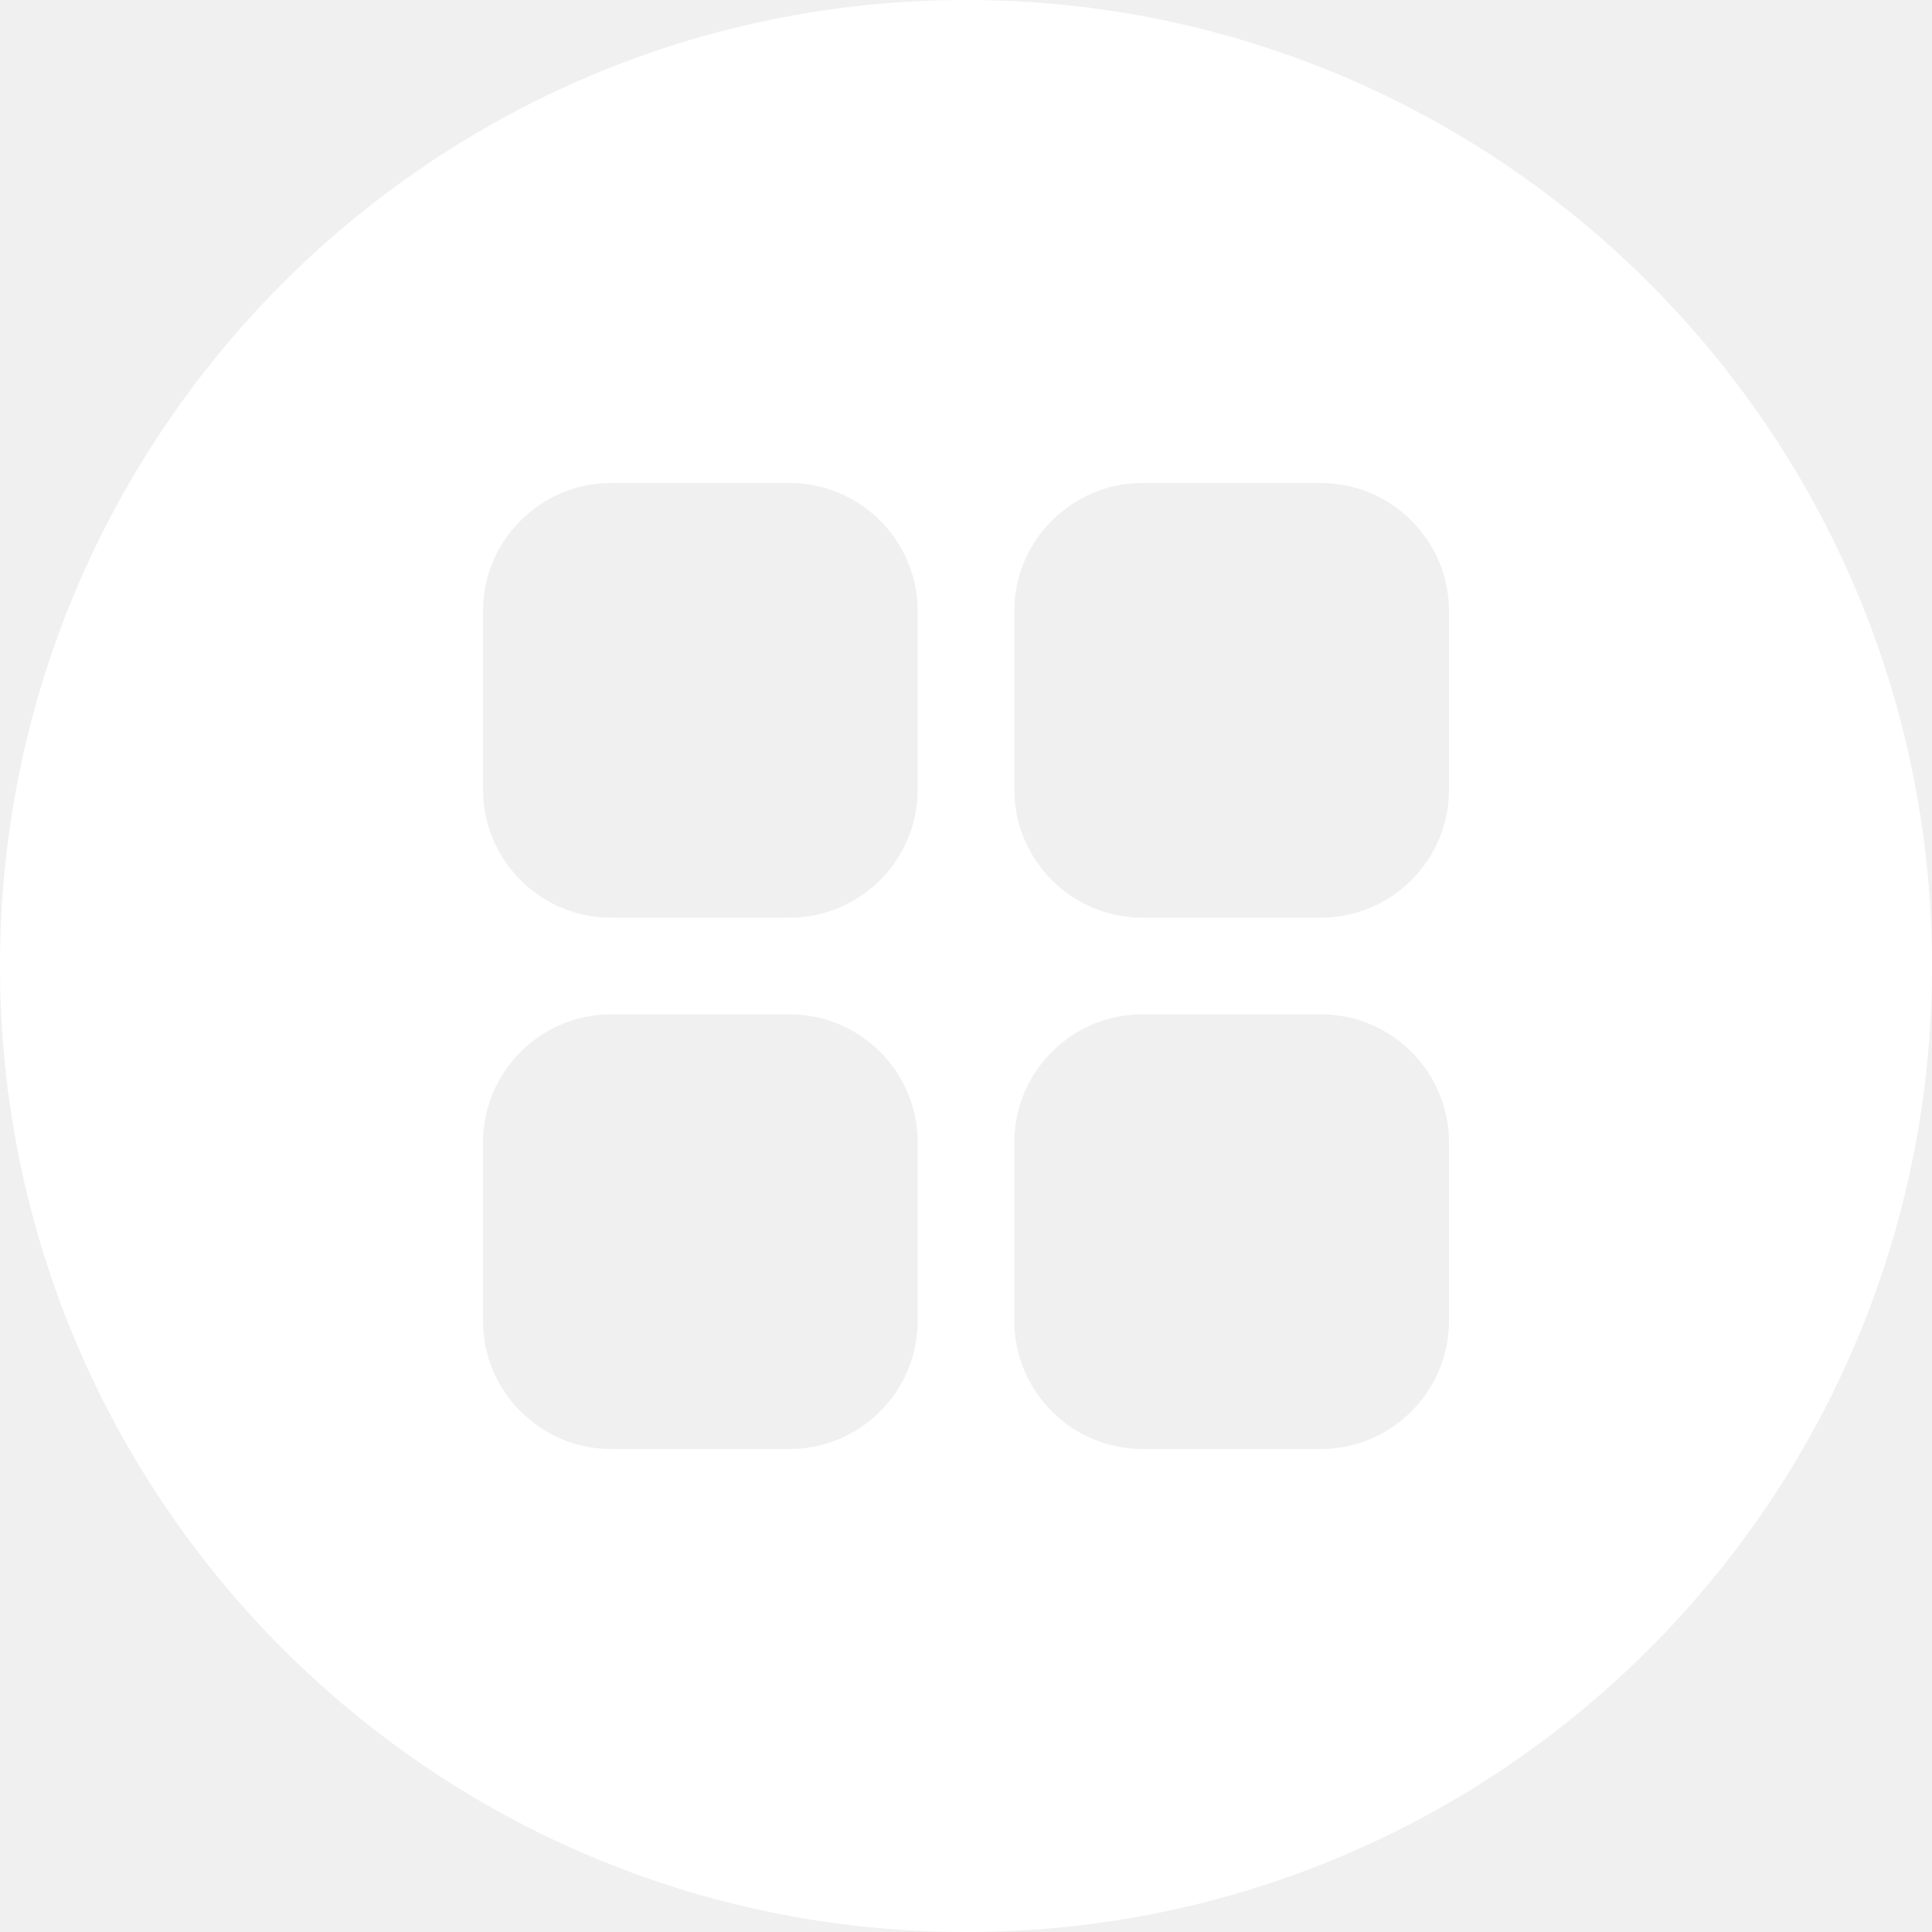
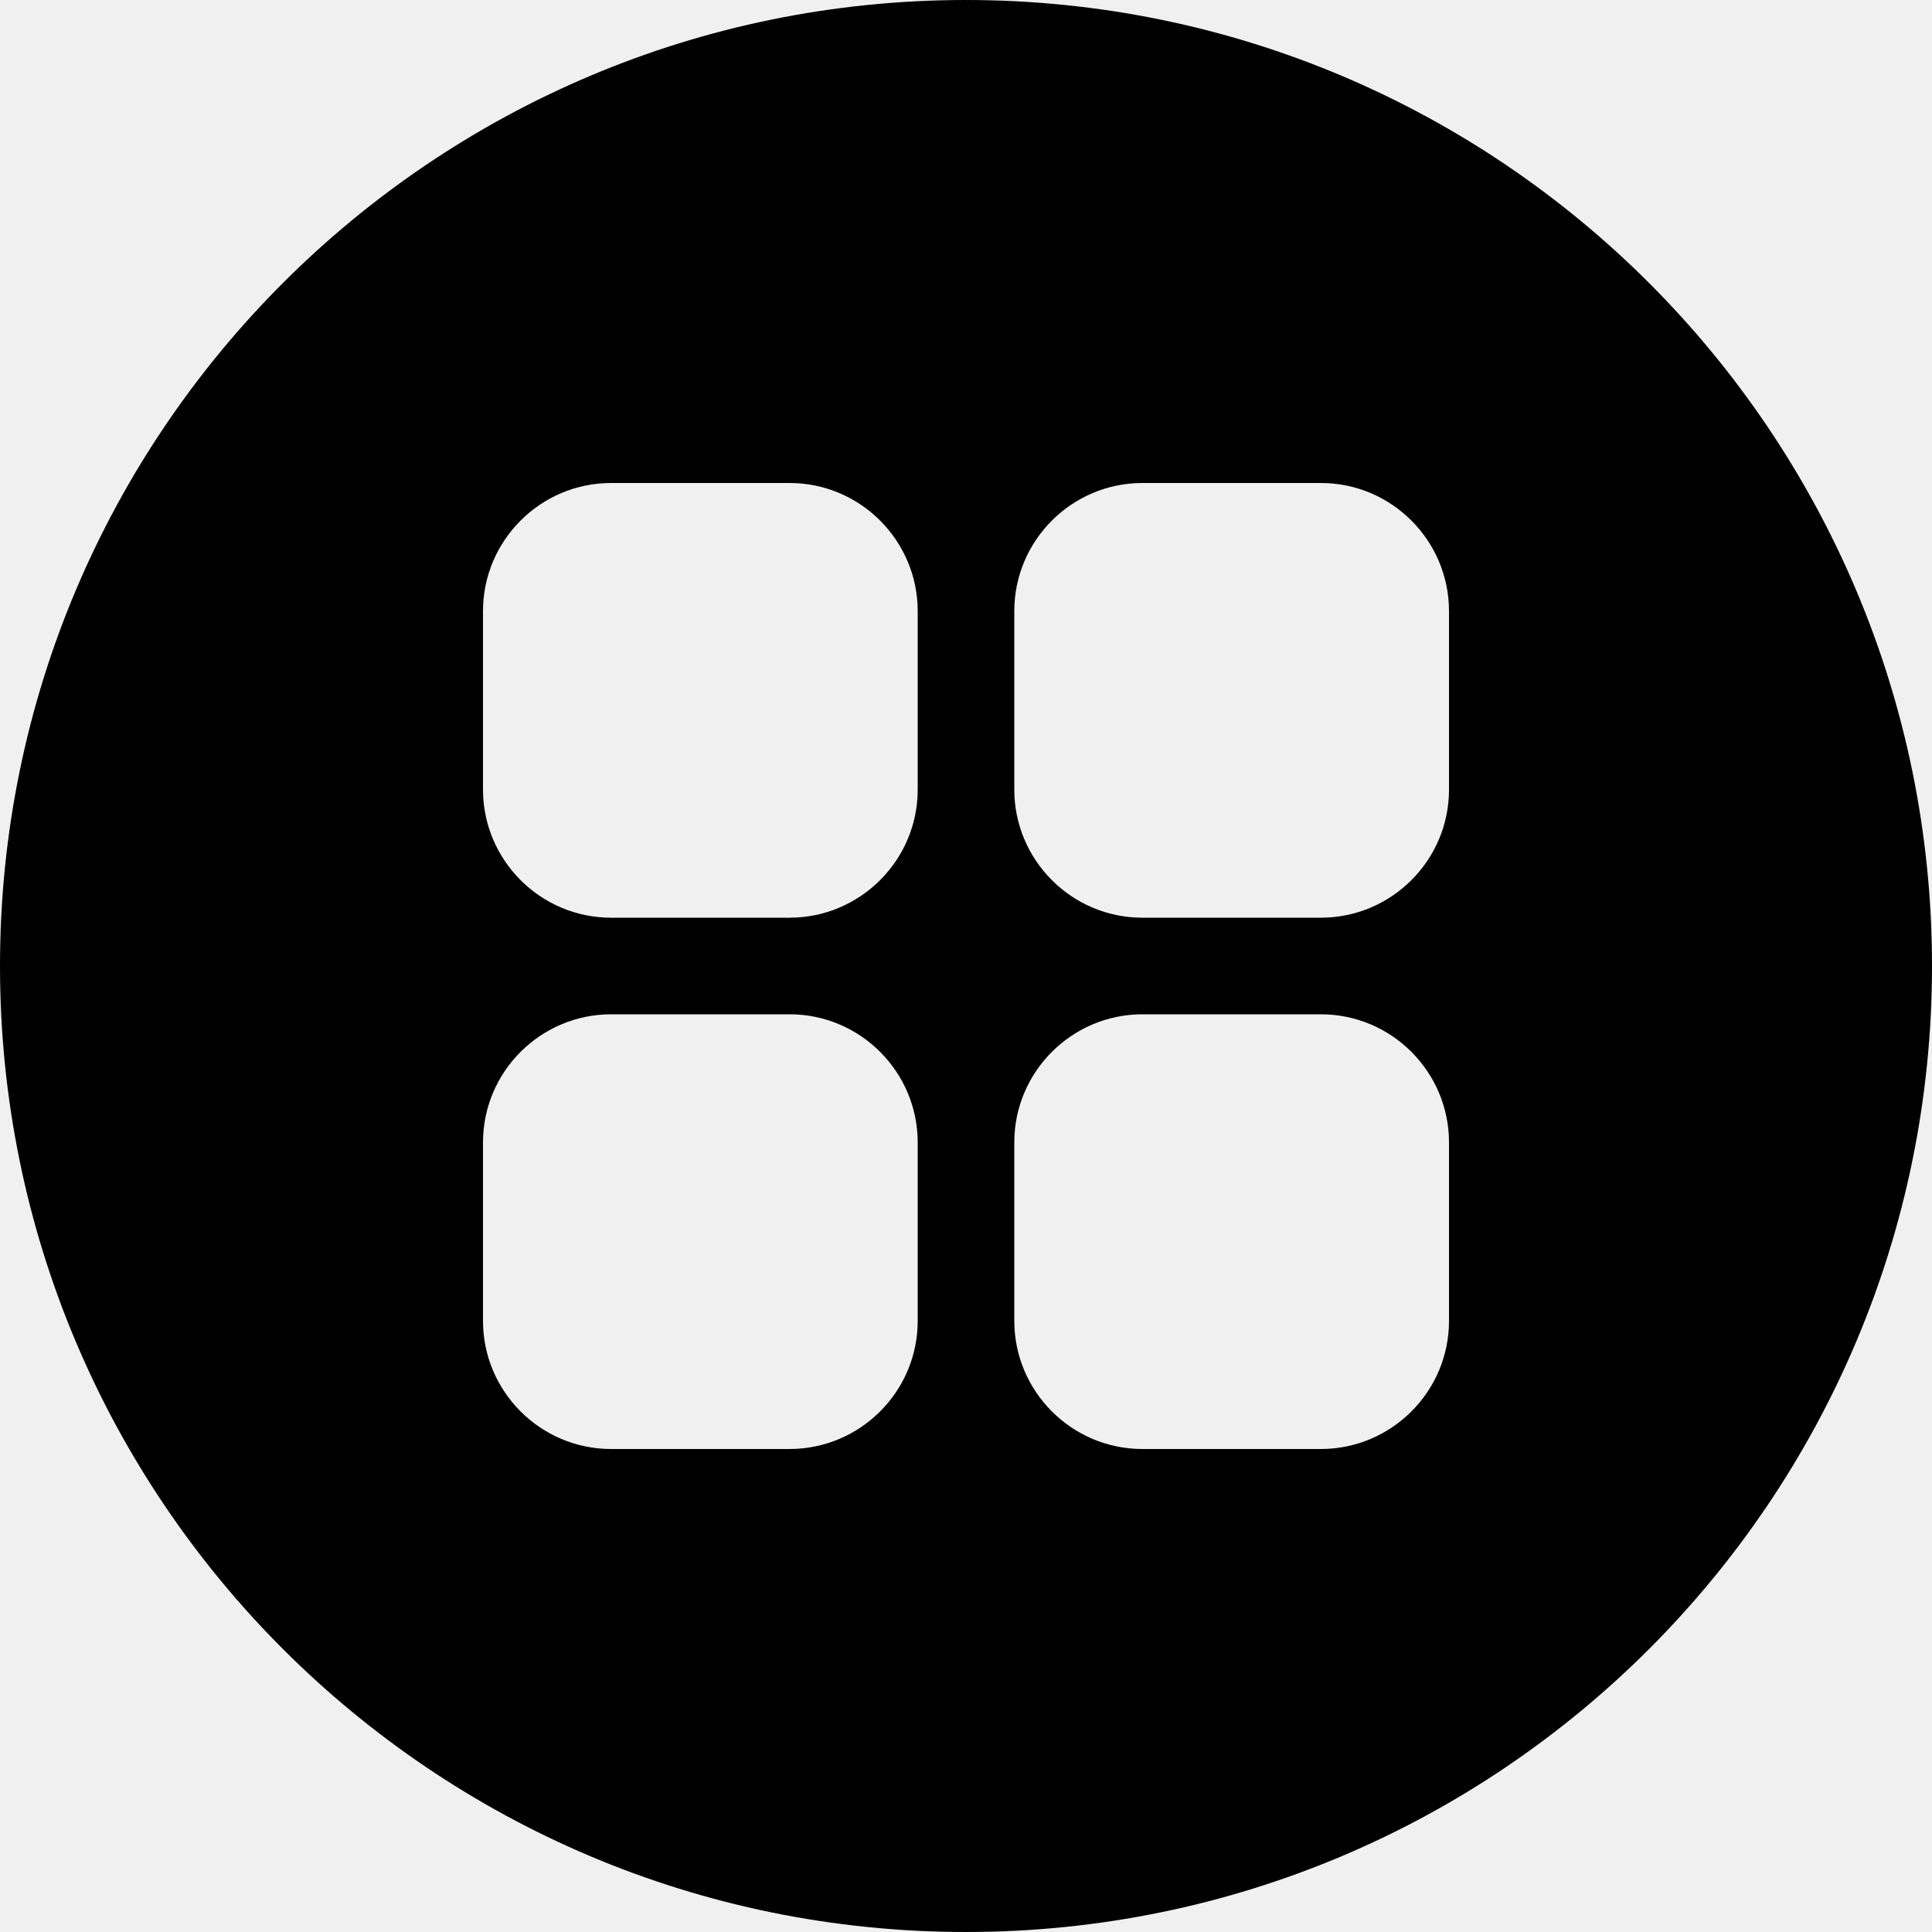
- <svg xmlns="http://www.w3.org/2000/svg" width="24px" height="24px" viewBox="0 0 24 24" version="1.1">
-   <defs />
-   <g id="Dashboard-Checkout" stroke="none" stroke-width="1" fill="none" fill-rule="evenodd">
-     <g id="Tela-01-Dashboard-Checkout" transform="translate(-43, -109)" fill="#FFFFFF">
-       <g id="LateralBar" transform="translate(-7, 109)">
-         <g id="Links">
-           <g id="Icon_DashBoard" transform="translate(50, 0)">
-             <path d="M12,24 C5.373,24 0,18.627 0,12 C0,5.373 5.373,0 12,0 C18.627,0 24,5.373 24,12 C24,18.627 18.627,24 12,24 Z M6,7.591 L6,9.809 C6,10.683 6.712,11.4 7.591,11.4 L9.809,11.4 C10.683,11.4 11.4,10.688 11.4,9.809 L11.4,7.591 C11.4,6.717 10.688,6 9.809,6 L7.591,6 C6.717,6 6,6.712 6,7.591 Z M12.6,7.591 L12.6,9.809 C12.6,10.683 13.312,11.4 14.191,11.4 L16.409,11.4 C17.283,11.4 18,10.688 18,9.809 L18,7.591 C18,6.717 17.288,6 16.409,6 L14.191,6 C13.317,6 12.6,6.712 12.6,7.591 Z M6,14.191 L6,16.409 C6,17.283 6.712,18 7.591,18 L9.809,18 C10.683,18 11.4,17.288 11.4,16.409 L11.4,14.191 C11.4,13.317 10.688,12.6 9.809,12.6 L7.591,12.6 C6.717,12.6 6,13.312 6,14.191 Z M12.6,14.191 L12.6,16.409 C12.6,17.283 13.312,18 14.191,18 L16.409,18 C17.283,18 18,17.288 18,16.409 L18,14.191 C18,13.317 17.288,12.6 16.409,12.6 L14.191,12.6 C13.317,12.6 12.6,13.312 12.6,14.191 Z" id="Combined-Shape" />
-           </g>
-         </g>
-       </g>
-     </g>
-   </g>
+ <svg xmlns="http://www.w3.org/2000/svg" viewBox="0 0 24 24">
+   <path d="M12 24C5.373 24 0 18.627 0 12S5.373 0 12 0s12 5.373 12 12-5.373 12-12 12zM6 7.591v2.218c0 .874.712 1.591 1.591 1.591h2.218c.874 0 1.591-.712 1.591-1.591V7.591C11.4 6.717 10.688 6 9.809 6H7.591C6.717 6 6 6.712 6 7.591zm6.6 0v2.218c0 .874.712 1.591 1.591 1.591h2.218c.874 0 1.591-.712 1.591-1.591V7.591C18 6.717 17.288 6 16.409 6h-2.218c-.874 0-1.591.712-1.591 1.591zm-6.6 6.6v2.218C6 17.283 6.712 18 7.591 18h2.218c.874 0 1.591-.712 1.591-1.591v-2.218c0-.874-.712-1.591-1.591-1.591H7.591C6.717 12.6 6 13.312 6 14.191zm6.6 0v2.218c0 .874.712 1.591 1.591 1.591h2.218c.874 0 1.591-.712 1.591-1.591v-2.218c0-.874-.712-1.591-1.591-1.591h-2.218c-.874 0-1.591.712-1.591 1.591z" fill-rule="evenodd" />
</svg>
